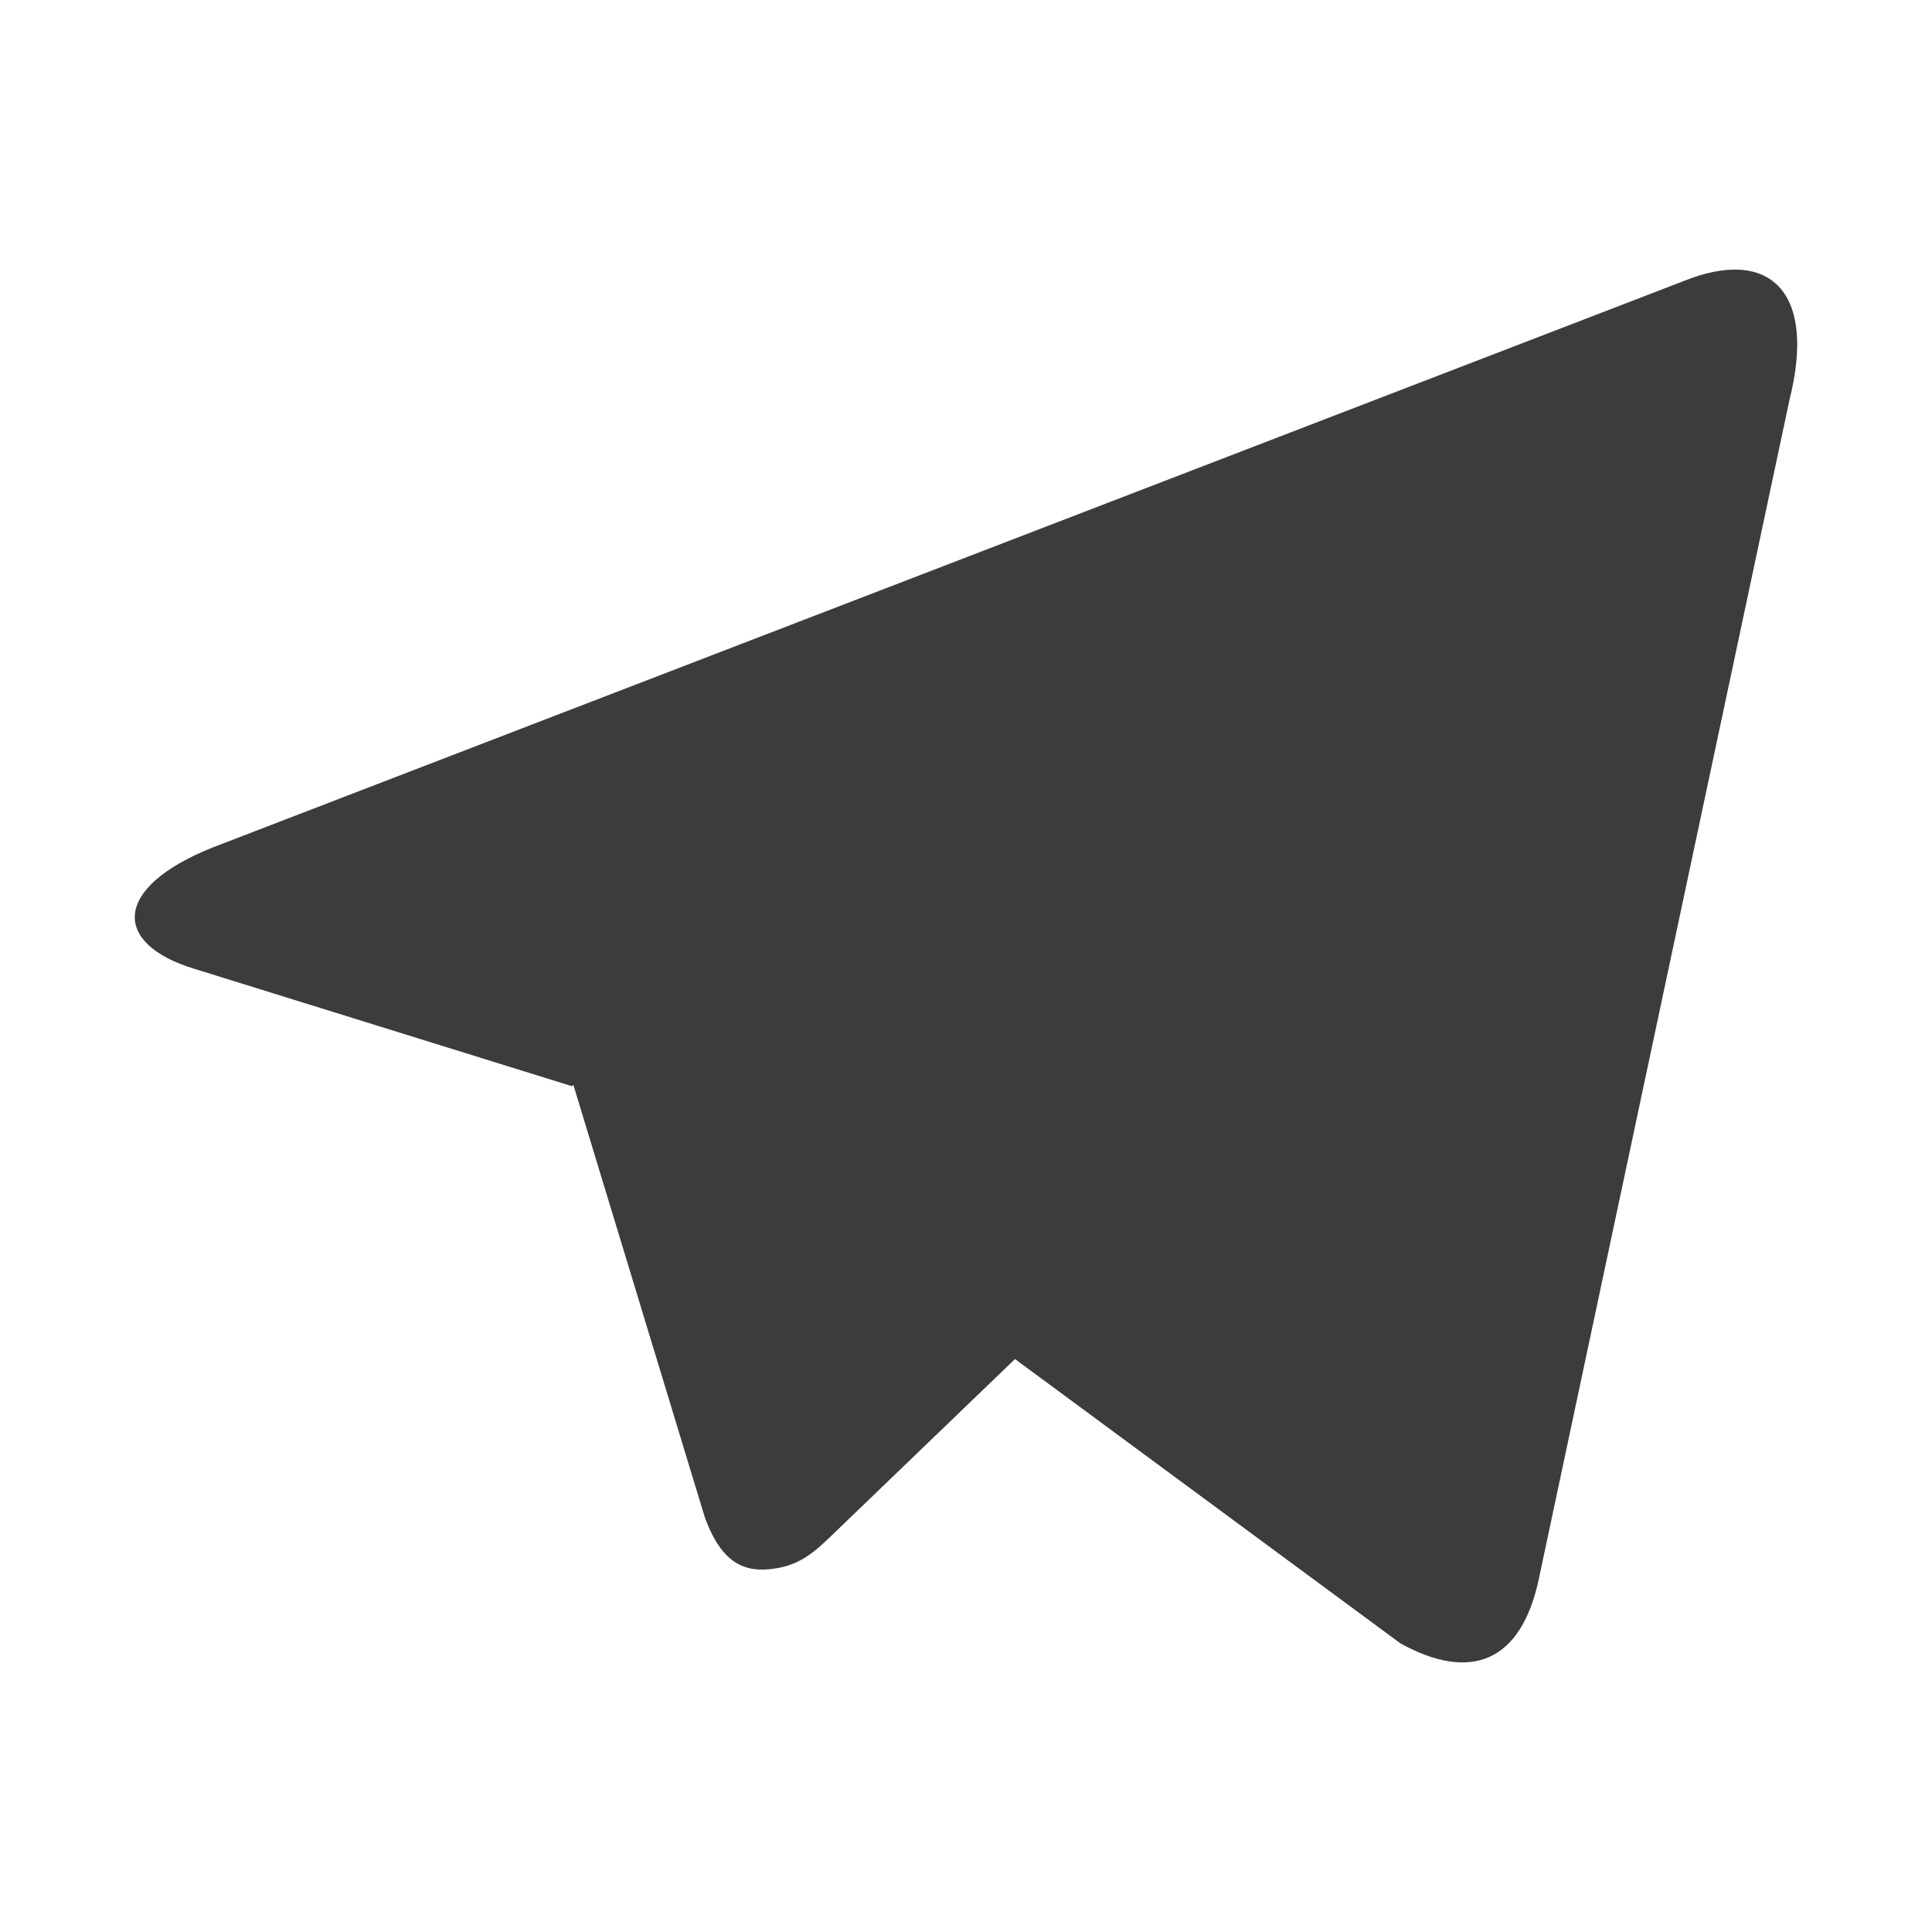
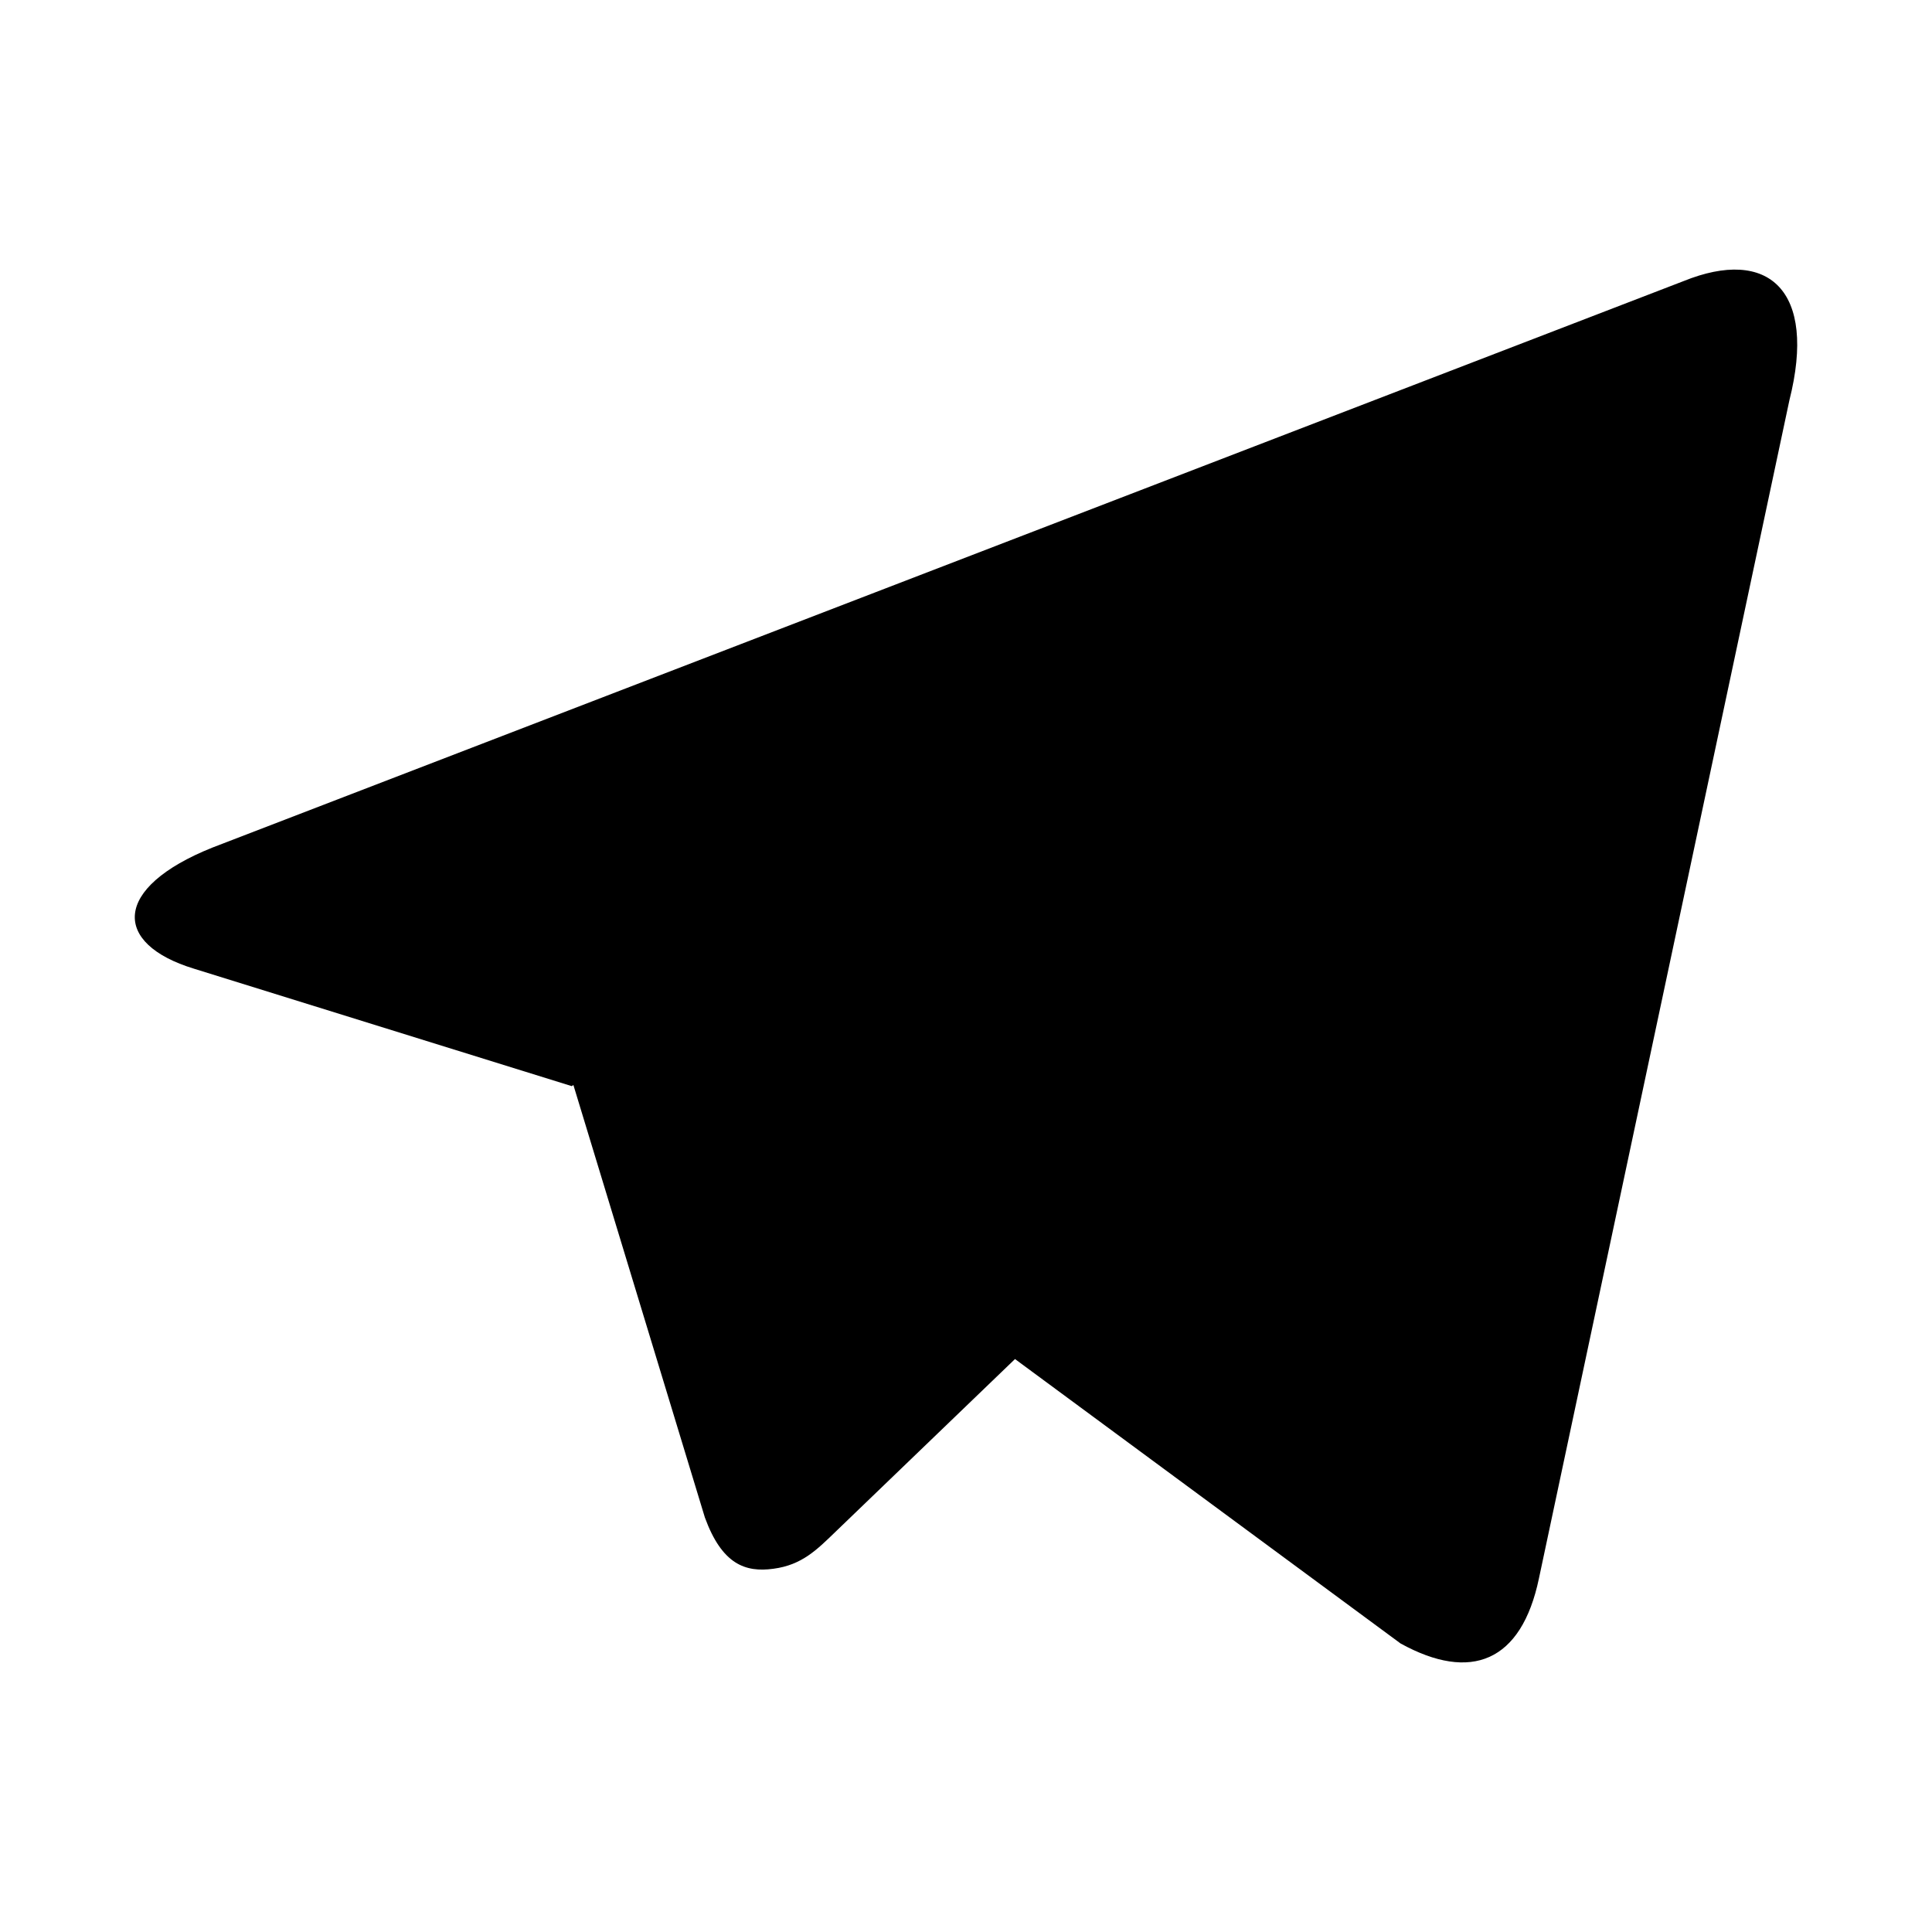
- <svg xmlns="http://www.w3.org/2000/svg" width="86" height="86" viewBox="0 0 86 86" fill="none">
-   <path d="M25.443 48.345L8.638 43.121C5.005 42.015 4.985 39.521 9.452 37.73L74.93 12.517C78.731 10.975 80.884 12.926 79.653 17.814L68.505 70.253C67.725 73.988 65.471 74.88 62.343 73.156L45.181 60.496L37.182 68.194C36.362 68.985 35.696 69.663 34.431 69.83C33.173 70.005 32.137 69.629 31.377 67.55L25.524 48.298L25.443 48.352V48.345Z" fill="#3C3C3C" />
+ <svg xmlns="http://www.w3.org/2000/svg" viewBox="0 0 86 86">
+   <path d="M25.443 48.345L8.638 43.121C5.005 42.015 4.985 39.521 9.452 37.73L74.93 12.517C78.731 10.975 80.884 12.926 79.653 17.814L68.505 70.253C67.725 73.988 65.471 74.88 62.343 73.156L45.181 60.496L37.182 68.194C36.362 68.985 35.696 69.663 34.431 69.83C33.173 70.005 32.137 69.629 31.377 67.55L25.524 48.298L25.443 48.352V48.345Z" />
</svg>
